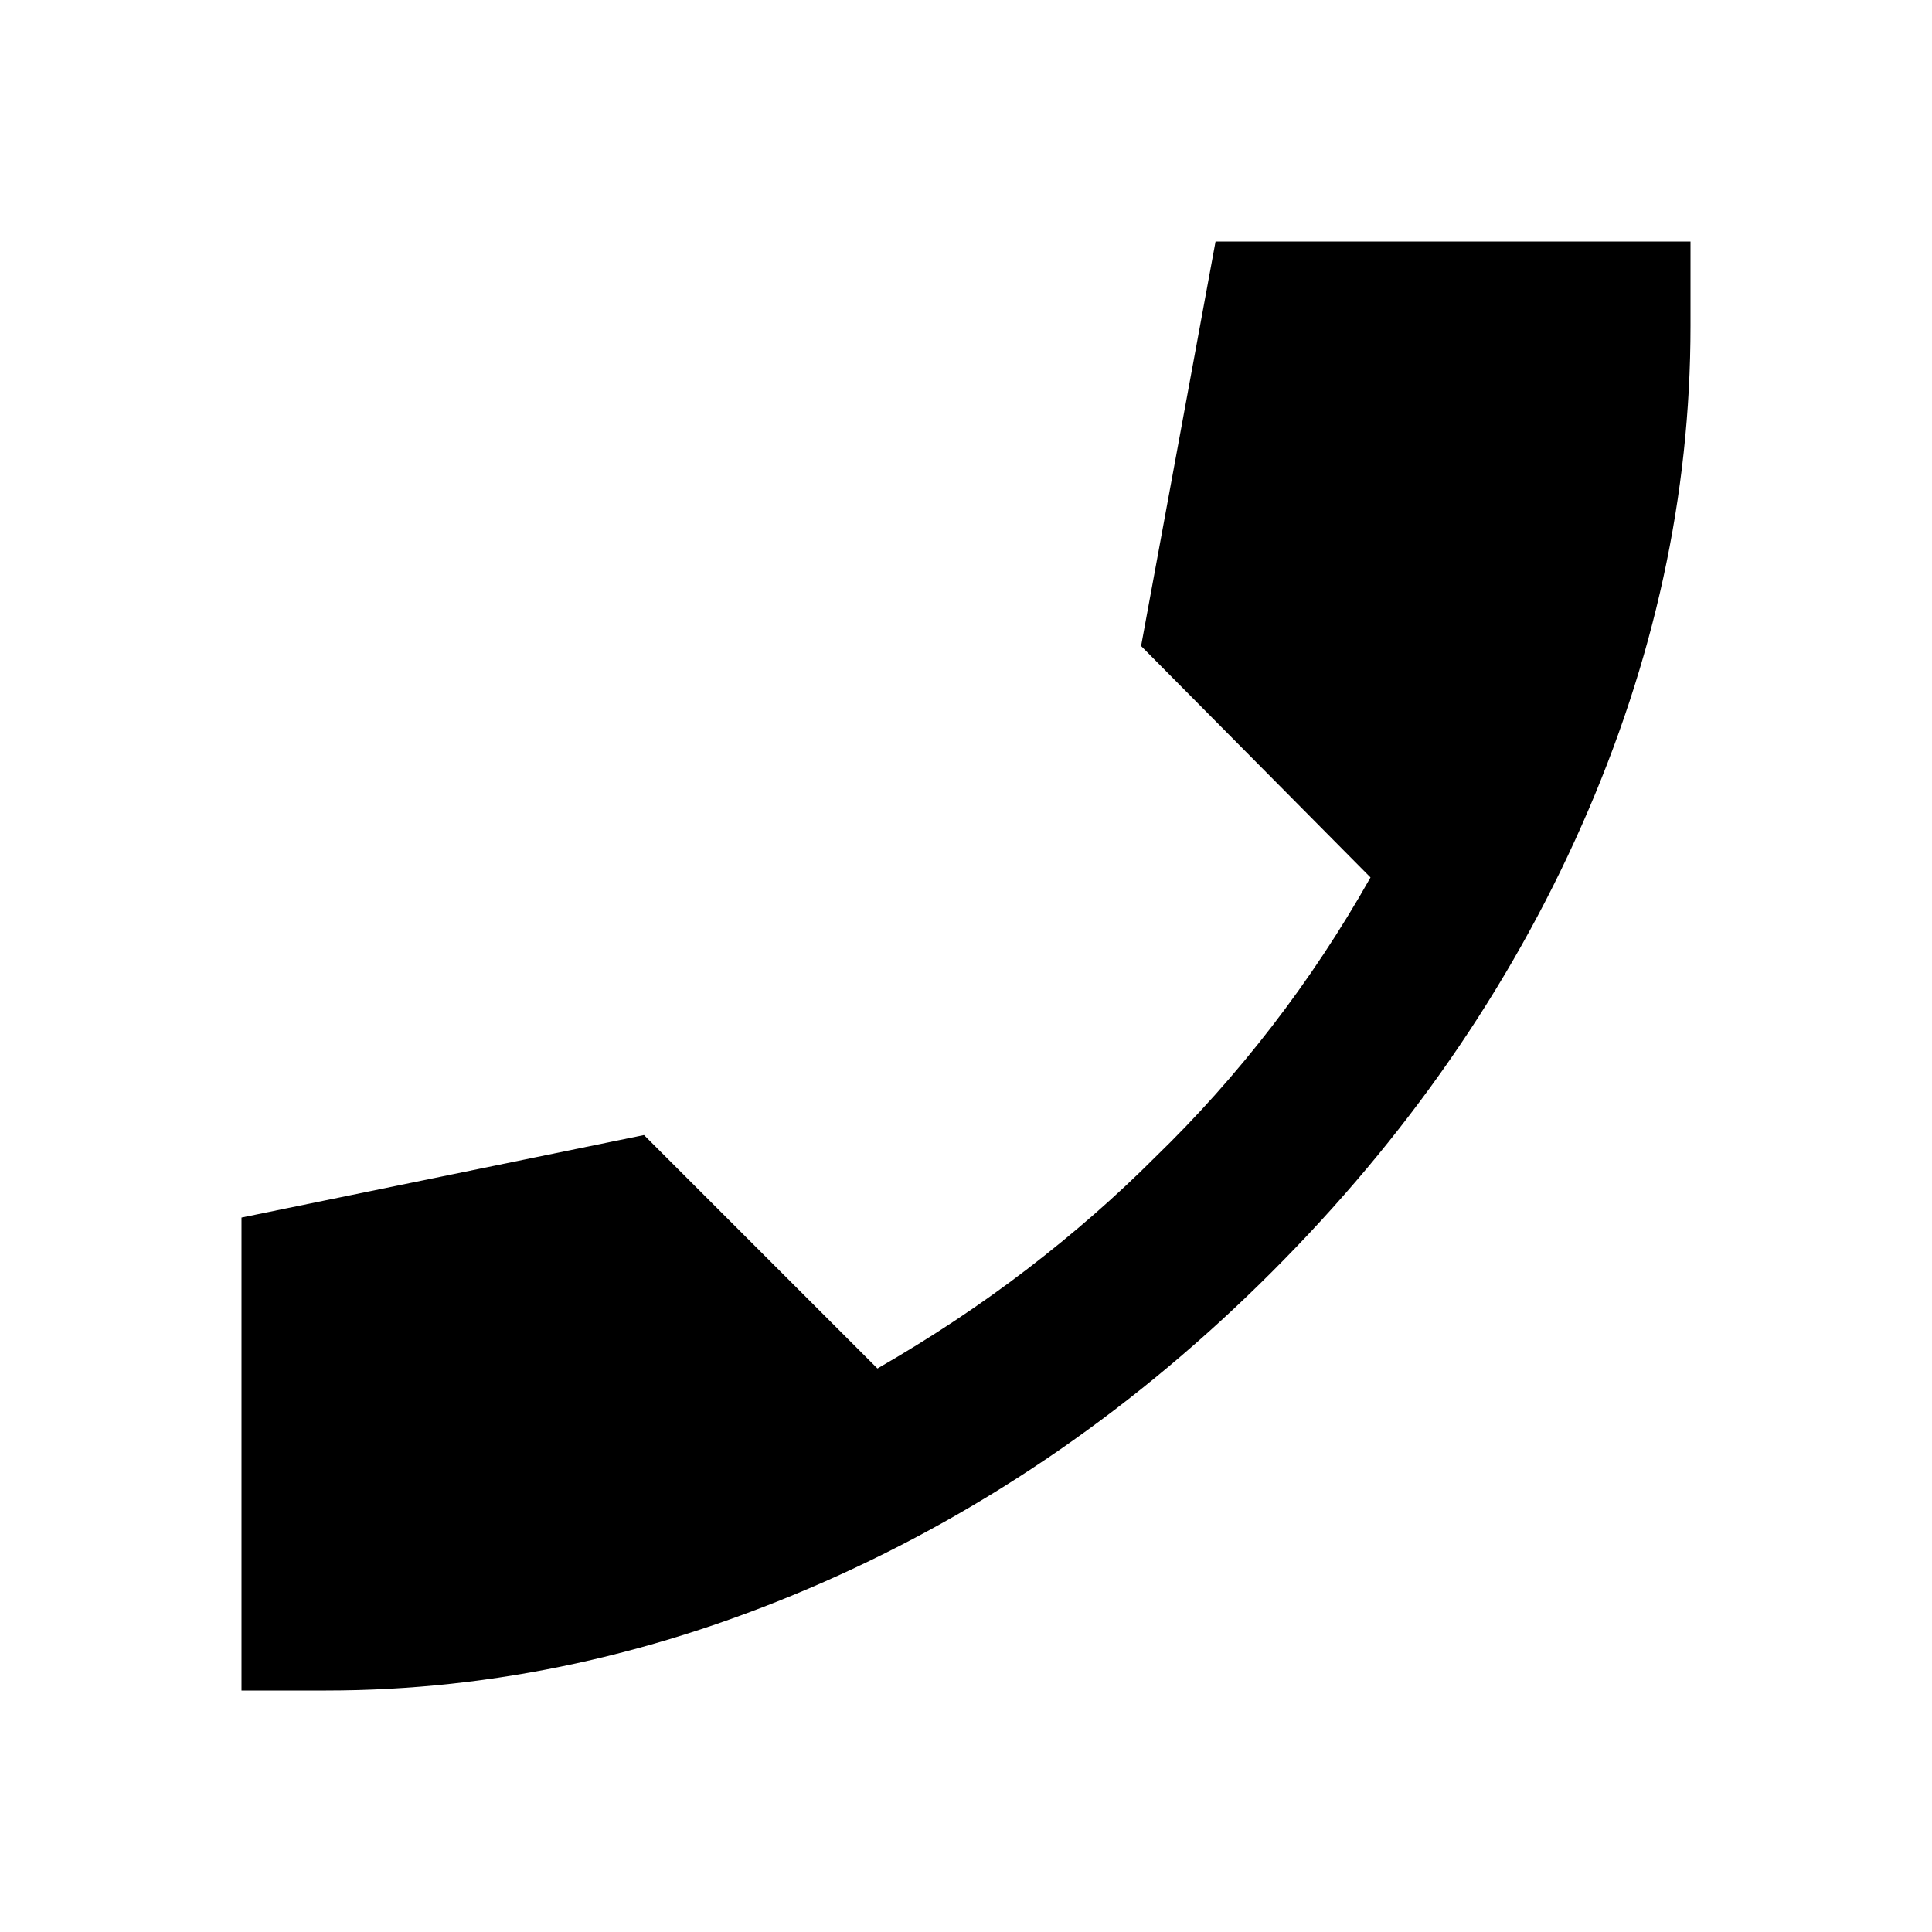
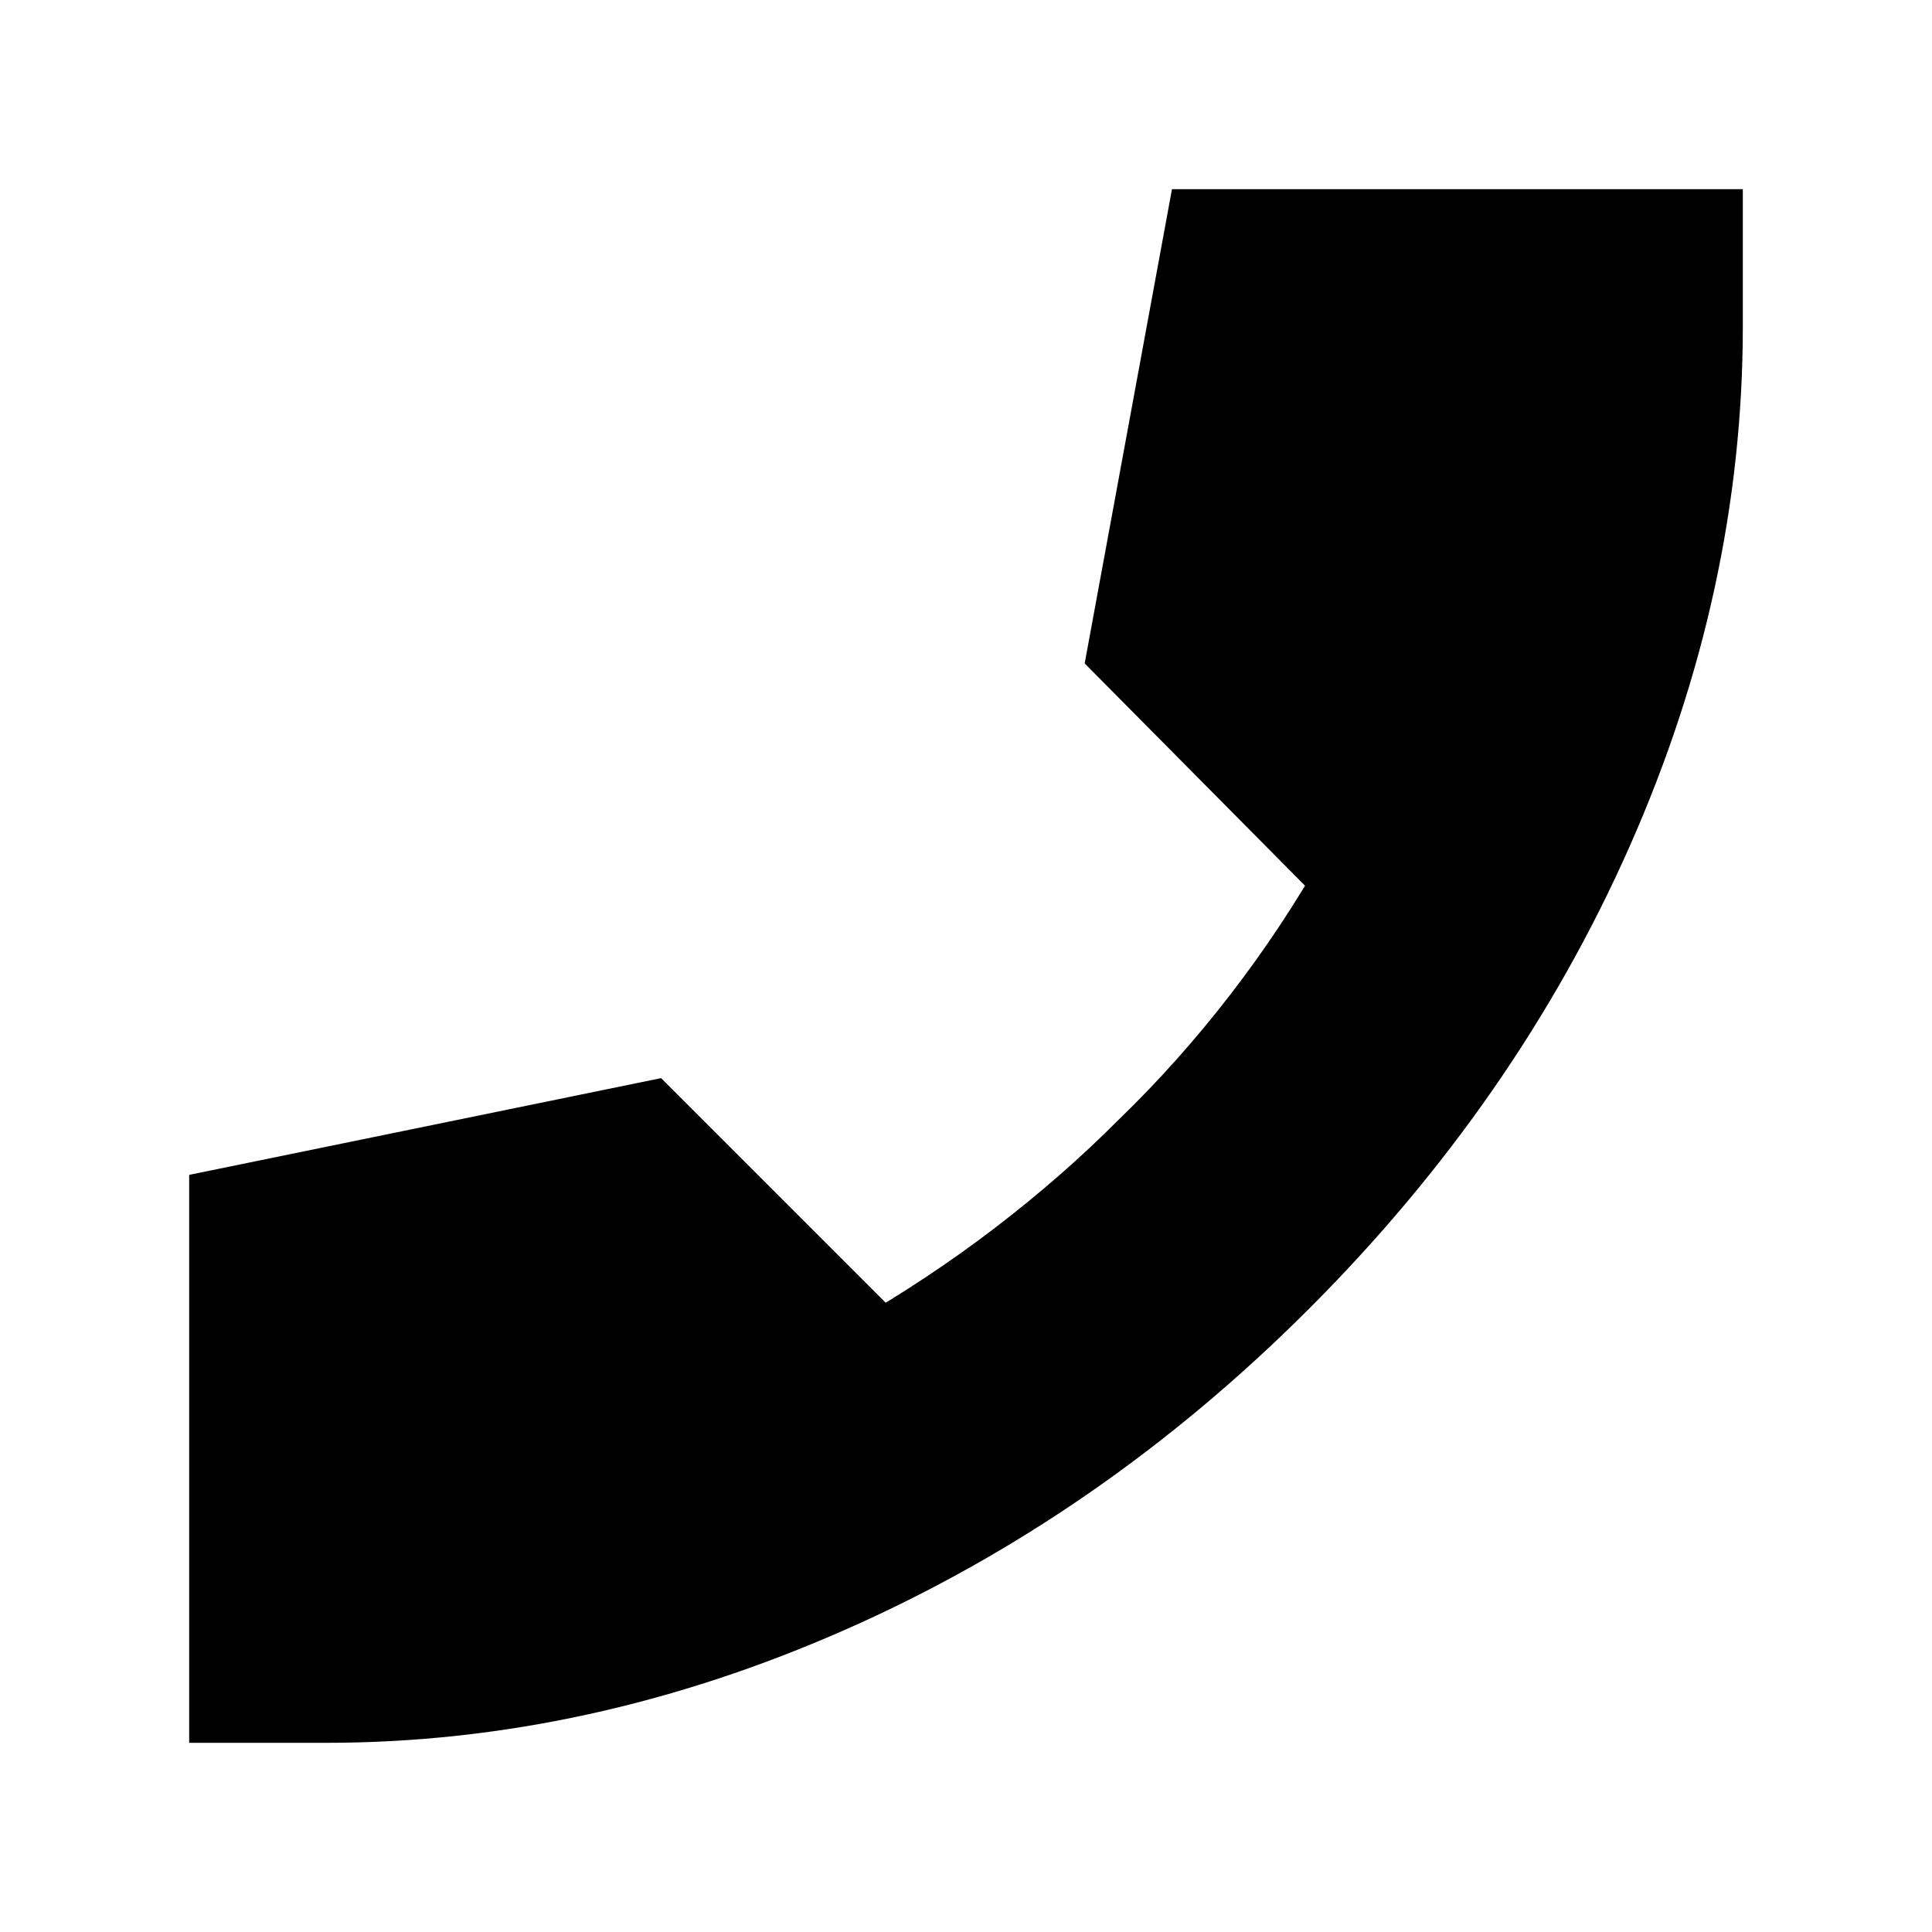
<svg xmlns="http://www.w3.org/2000/svg" width="24" height="24" viewBox="0 0 24 24">
-   <path fill="currentColor" d="M4.05 21H3v-5.875L8 14.1l2.9 2.9q1-.575 1.863-1.237t1.587-1.388q.775-.75 1.45-1.625t1.225-1.85l-2.85-2.875L15.1 3H21v1.05q0 3.15-1.35 6.2T15.8 15.8t-5.562 3.85T4.05 21" />
+   <path fill="currentColor" d="M4.05 21H3v-5.875L8 14.1l2.9 2.9q1-.575 1.863-1.237t1.587-1.388q.775-.75 1.45-1.625t1.225-1.85l-2.85-2.875L15.1 3H21v1.05q0 3.15-1.35 6.2T15.8 15.8t-5.562 3.85T4.05 21" stroke-width="1.3" stroke="currentColor" />
</svg>
